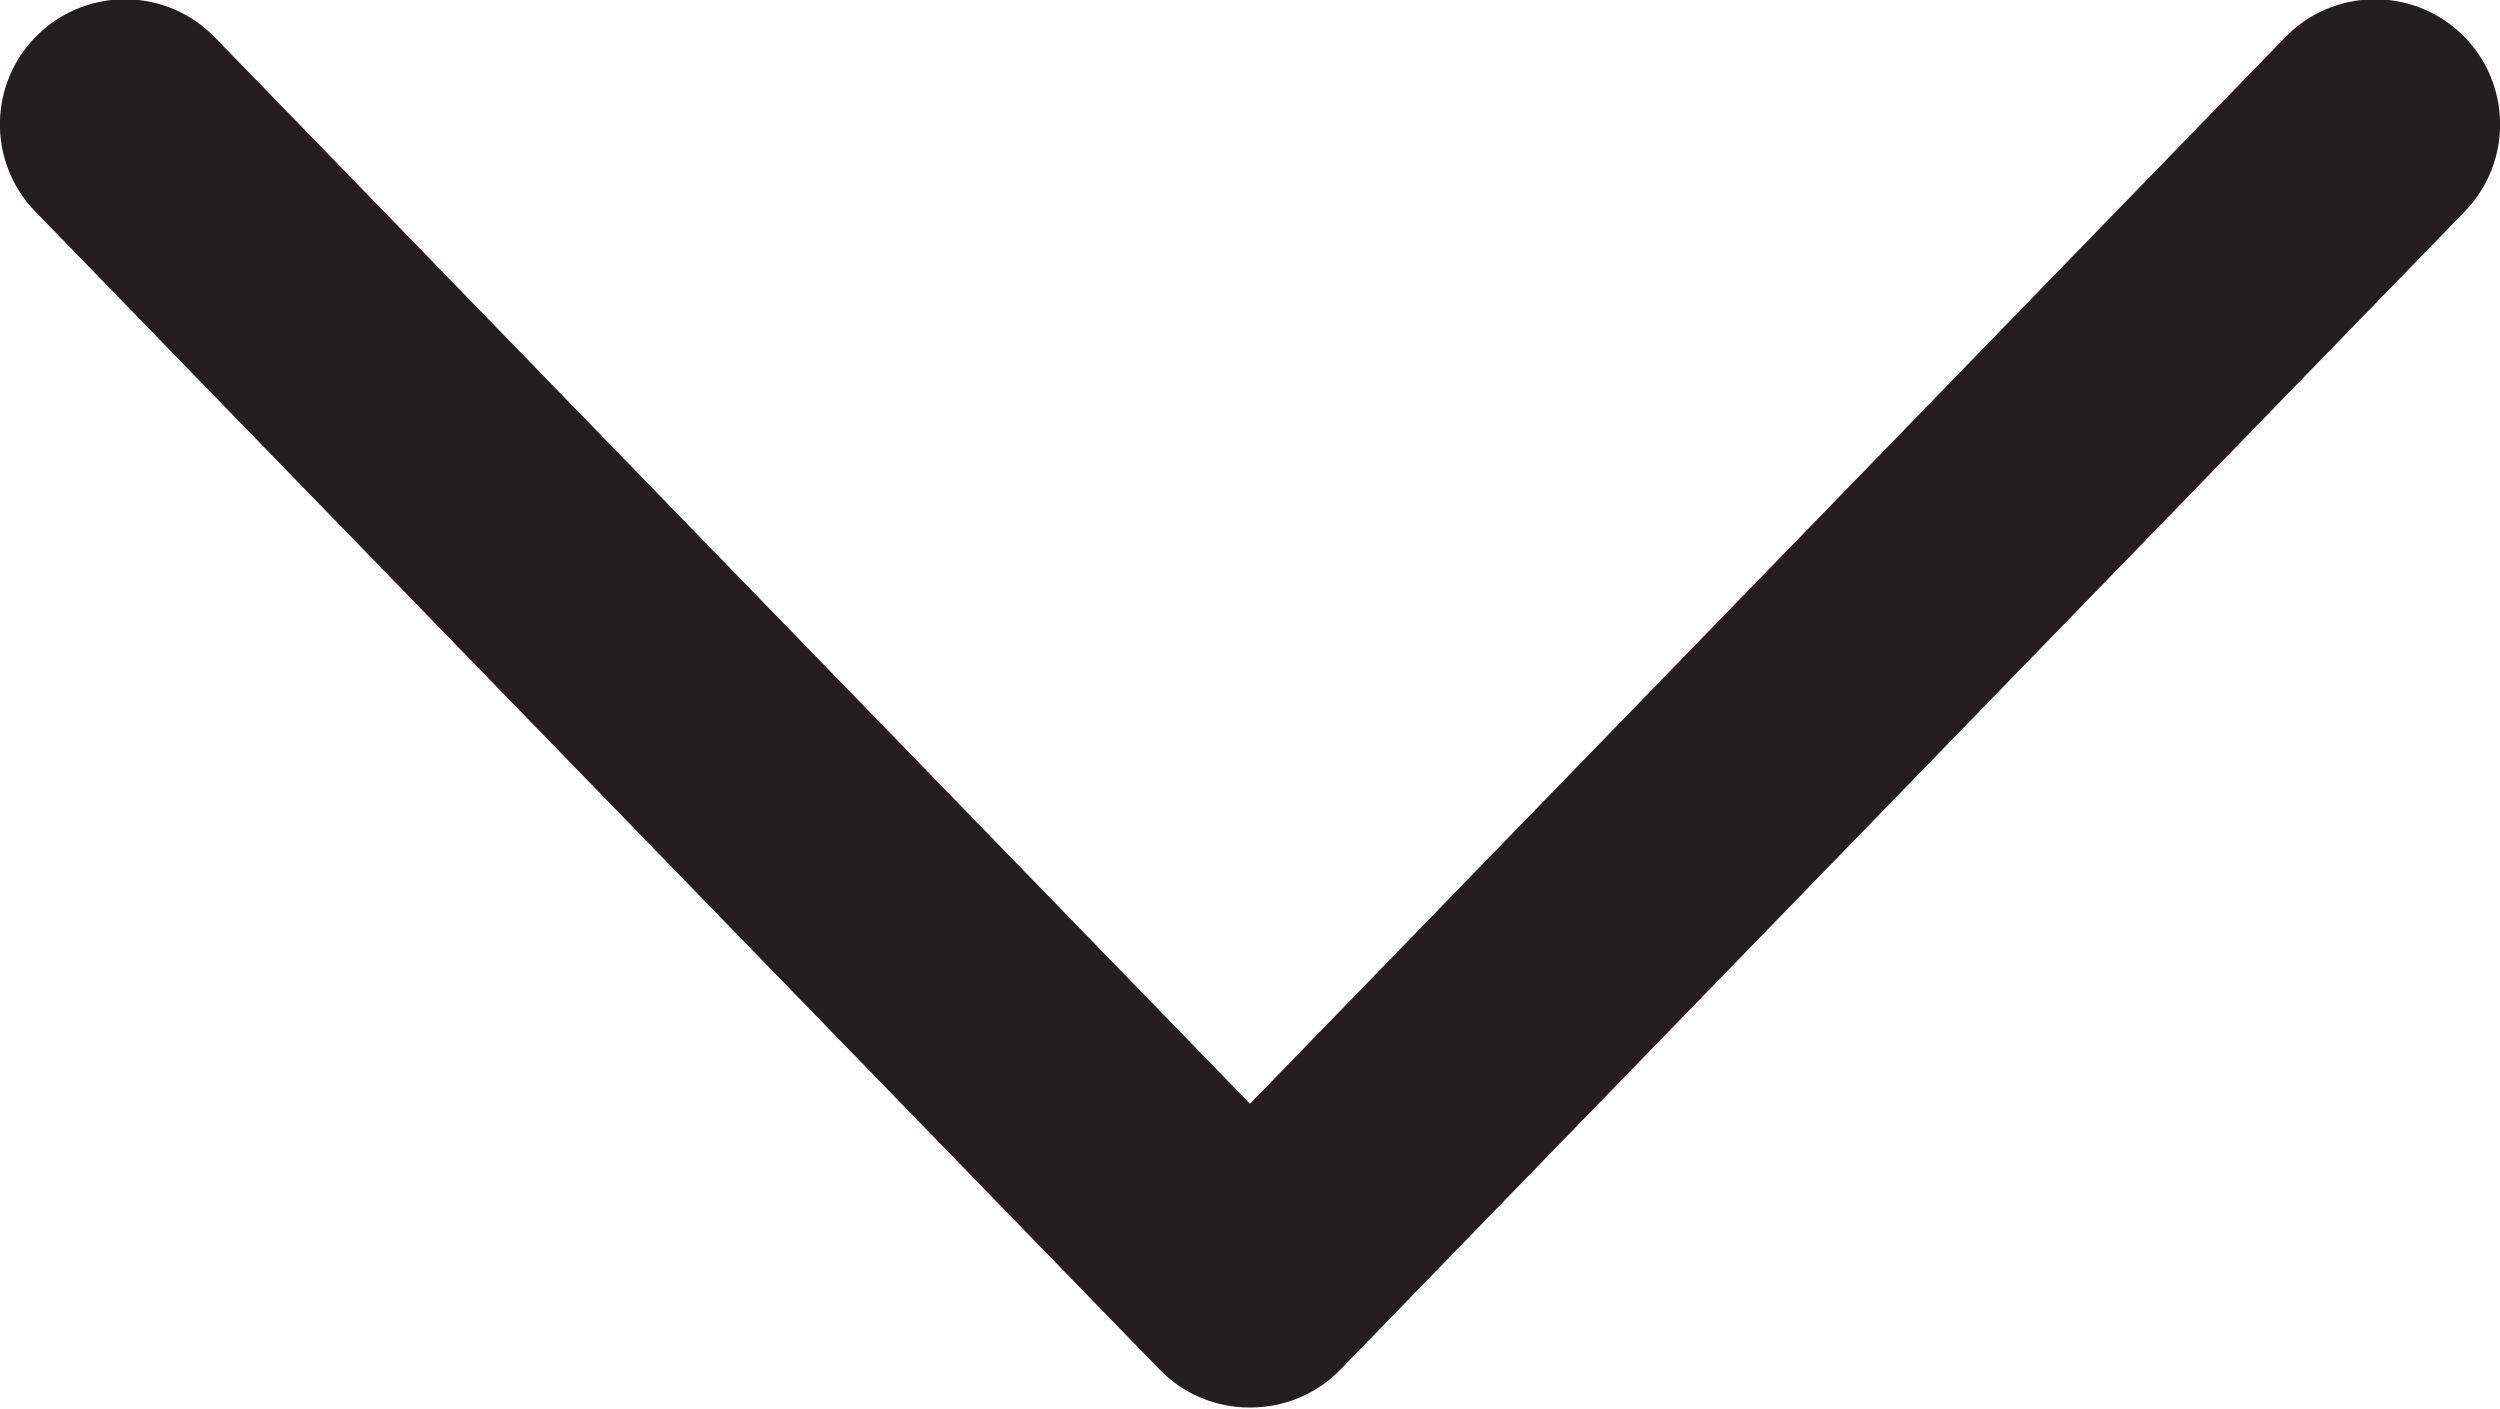
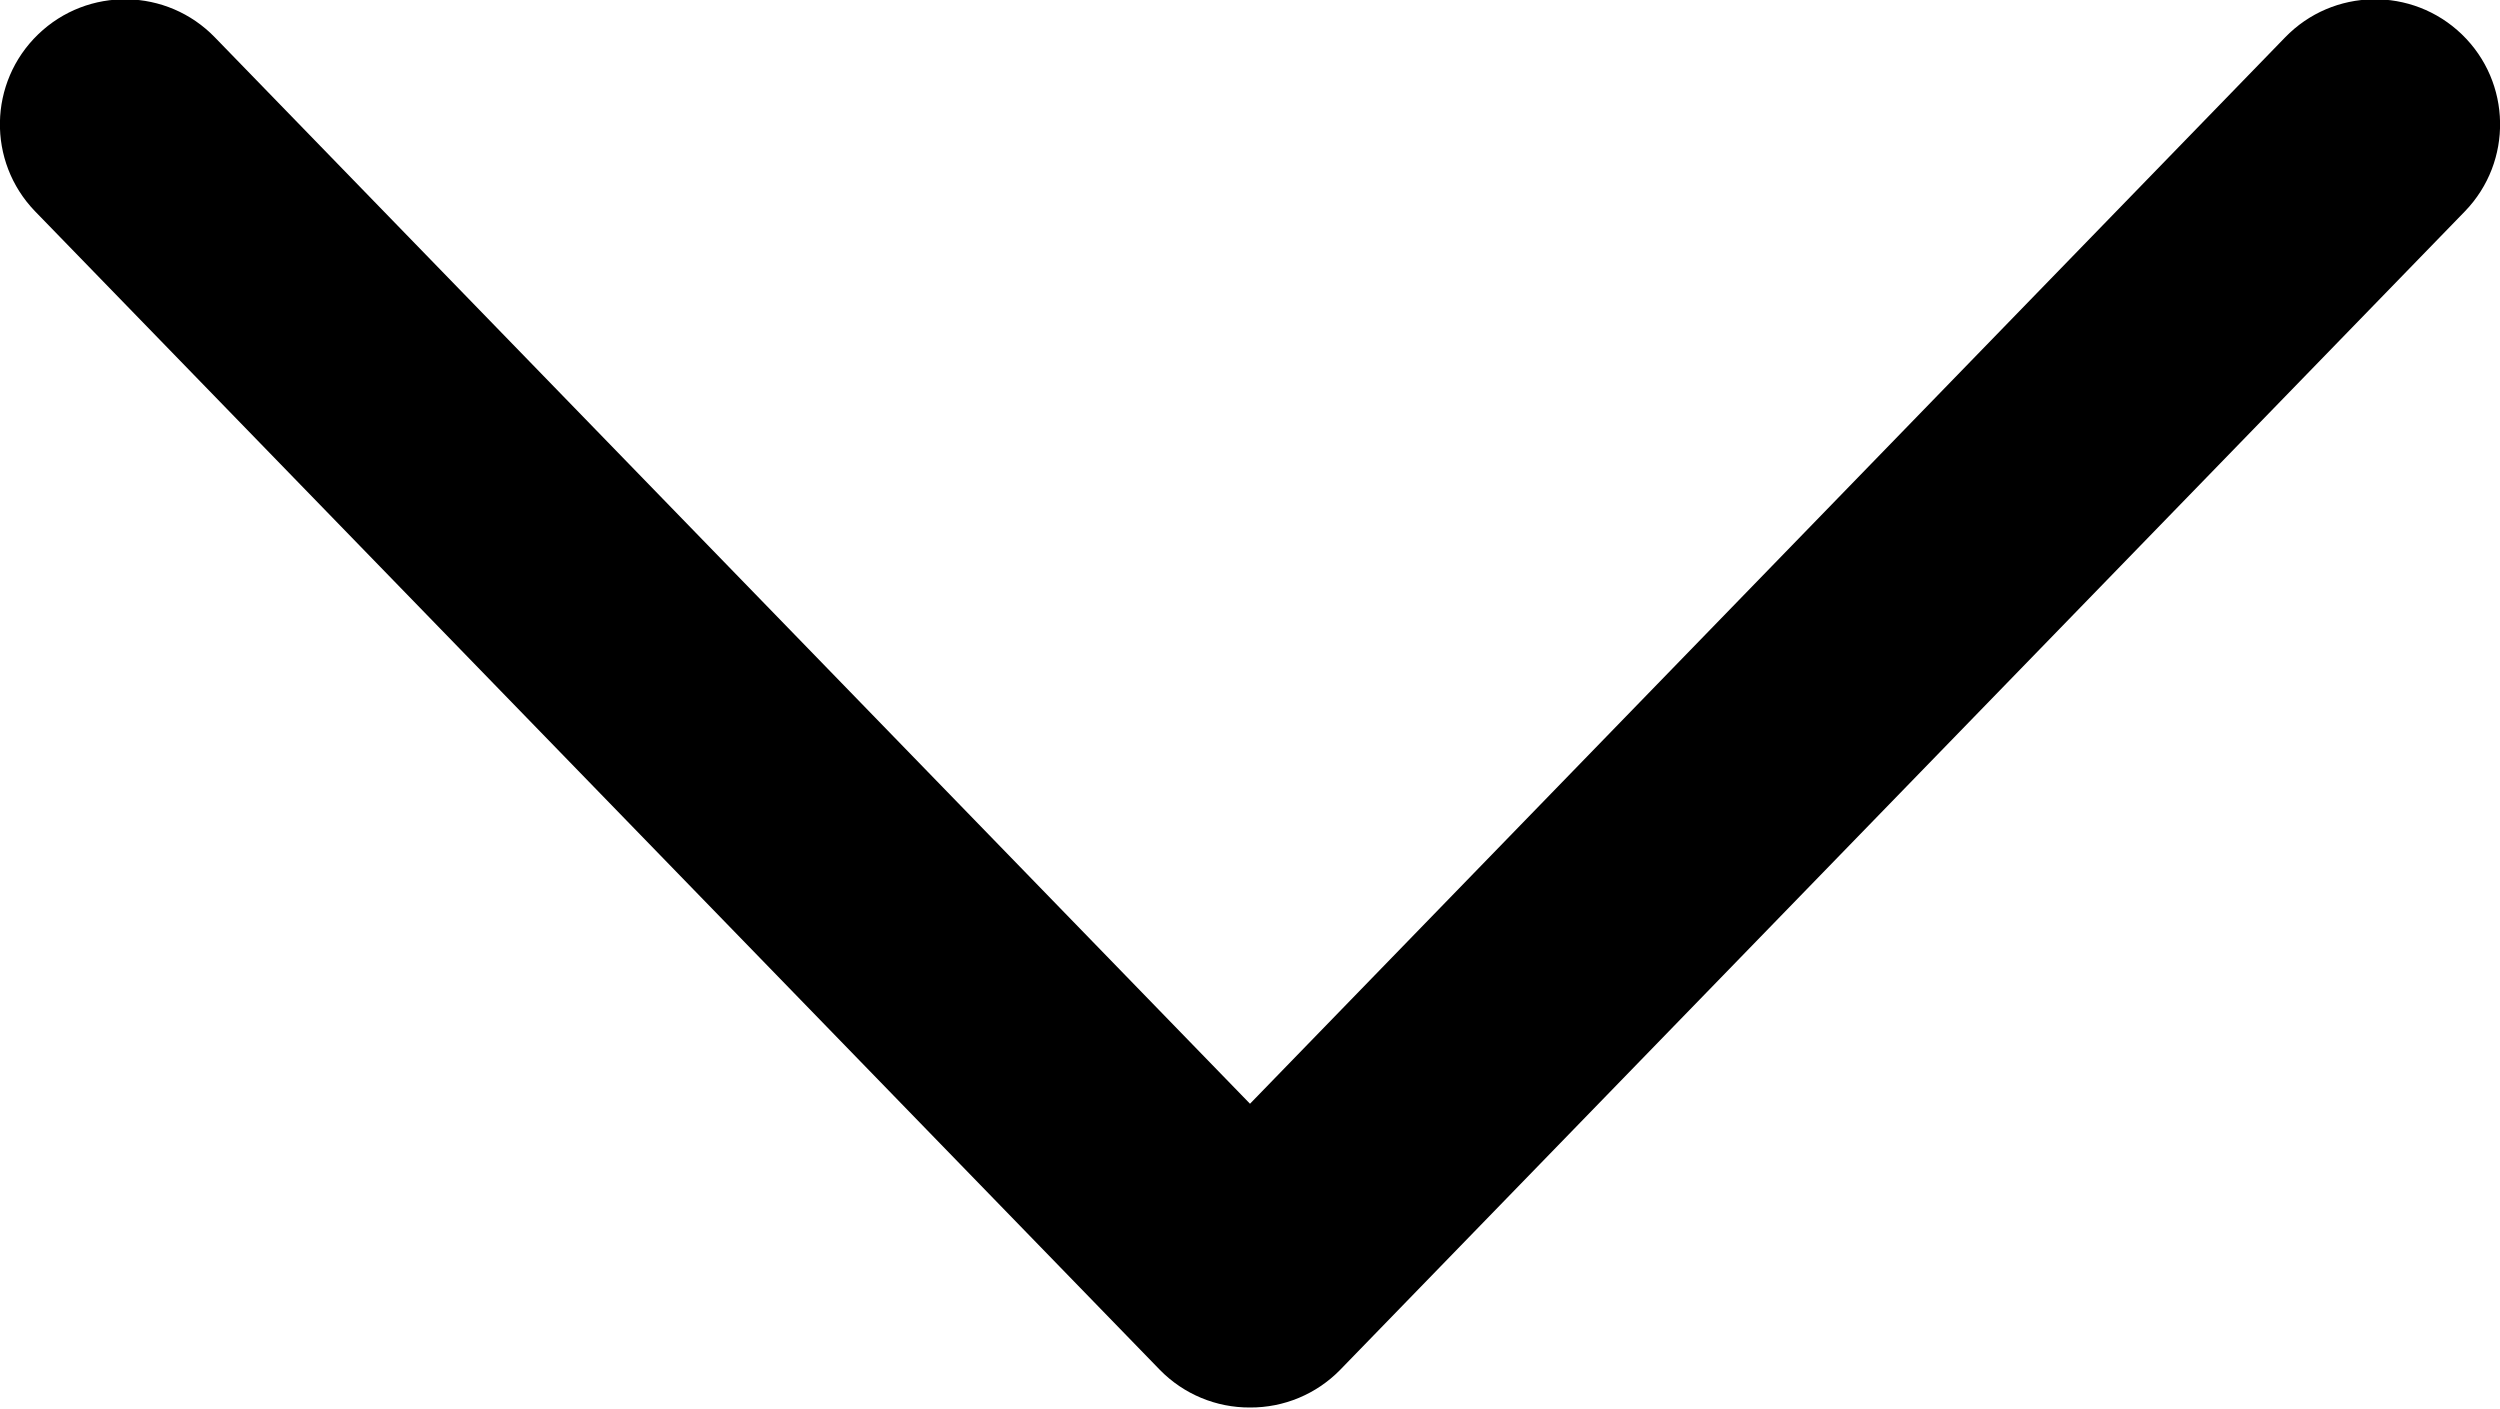
<svg xmlns="http://www.w3.org/2000/svg" data-name="Layer 1" viewBox="0 0 20 11.27">
-   <path d="M10 11.26a1 1 0 0 1-.72-.3l-9-9.27A1 1 0 0 1 1.72.3L10 8.83 18.28.3a1 1 0 0 1 1.44 1.39l-9 9.27a1 1 0 0 1-.72.3z" fill="#231f20" />
+   <path d="M10 11.26a1 1 0 0 1-.72-.3l-9-9.27A1 1 0 0 1 1.72.3L10 8.83 18.28.3a1 1 0 0 1 1.44 1.39l-9 9.27a1 1 0 0 1-.72.3z" />
</svg>
